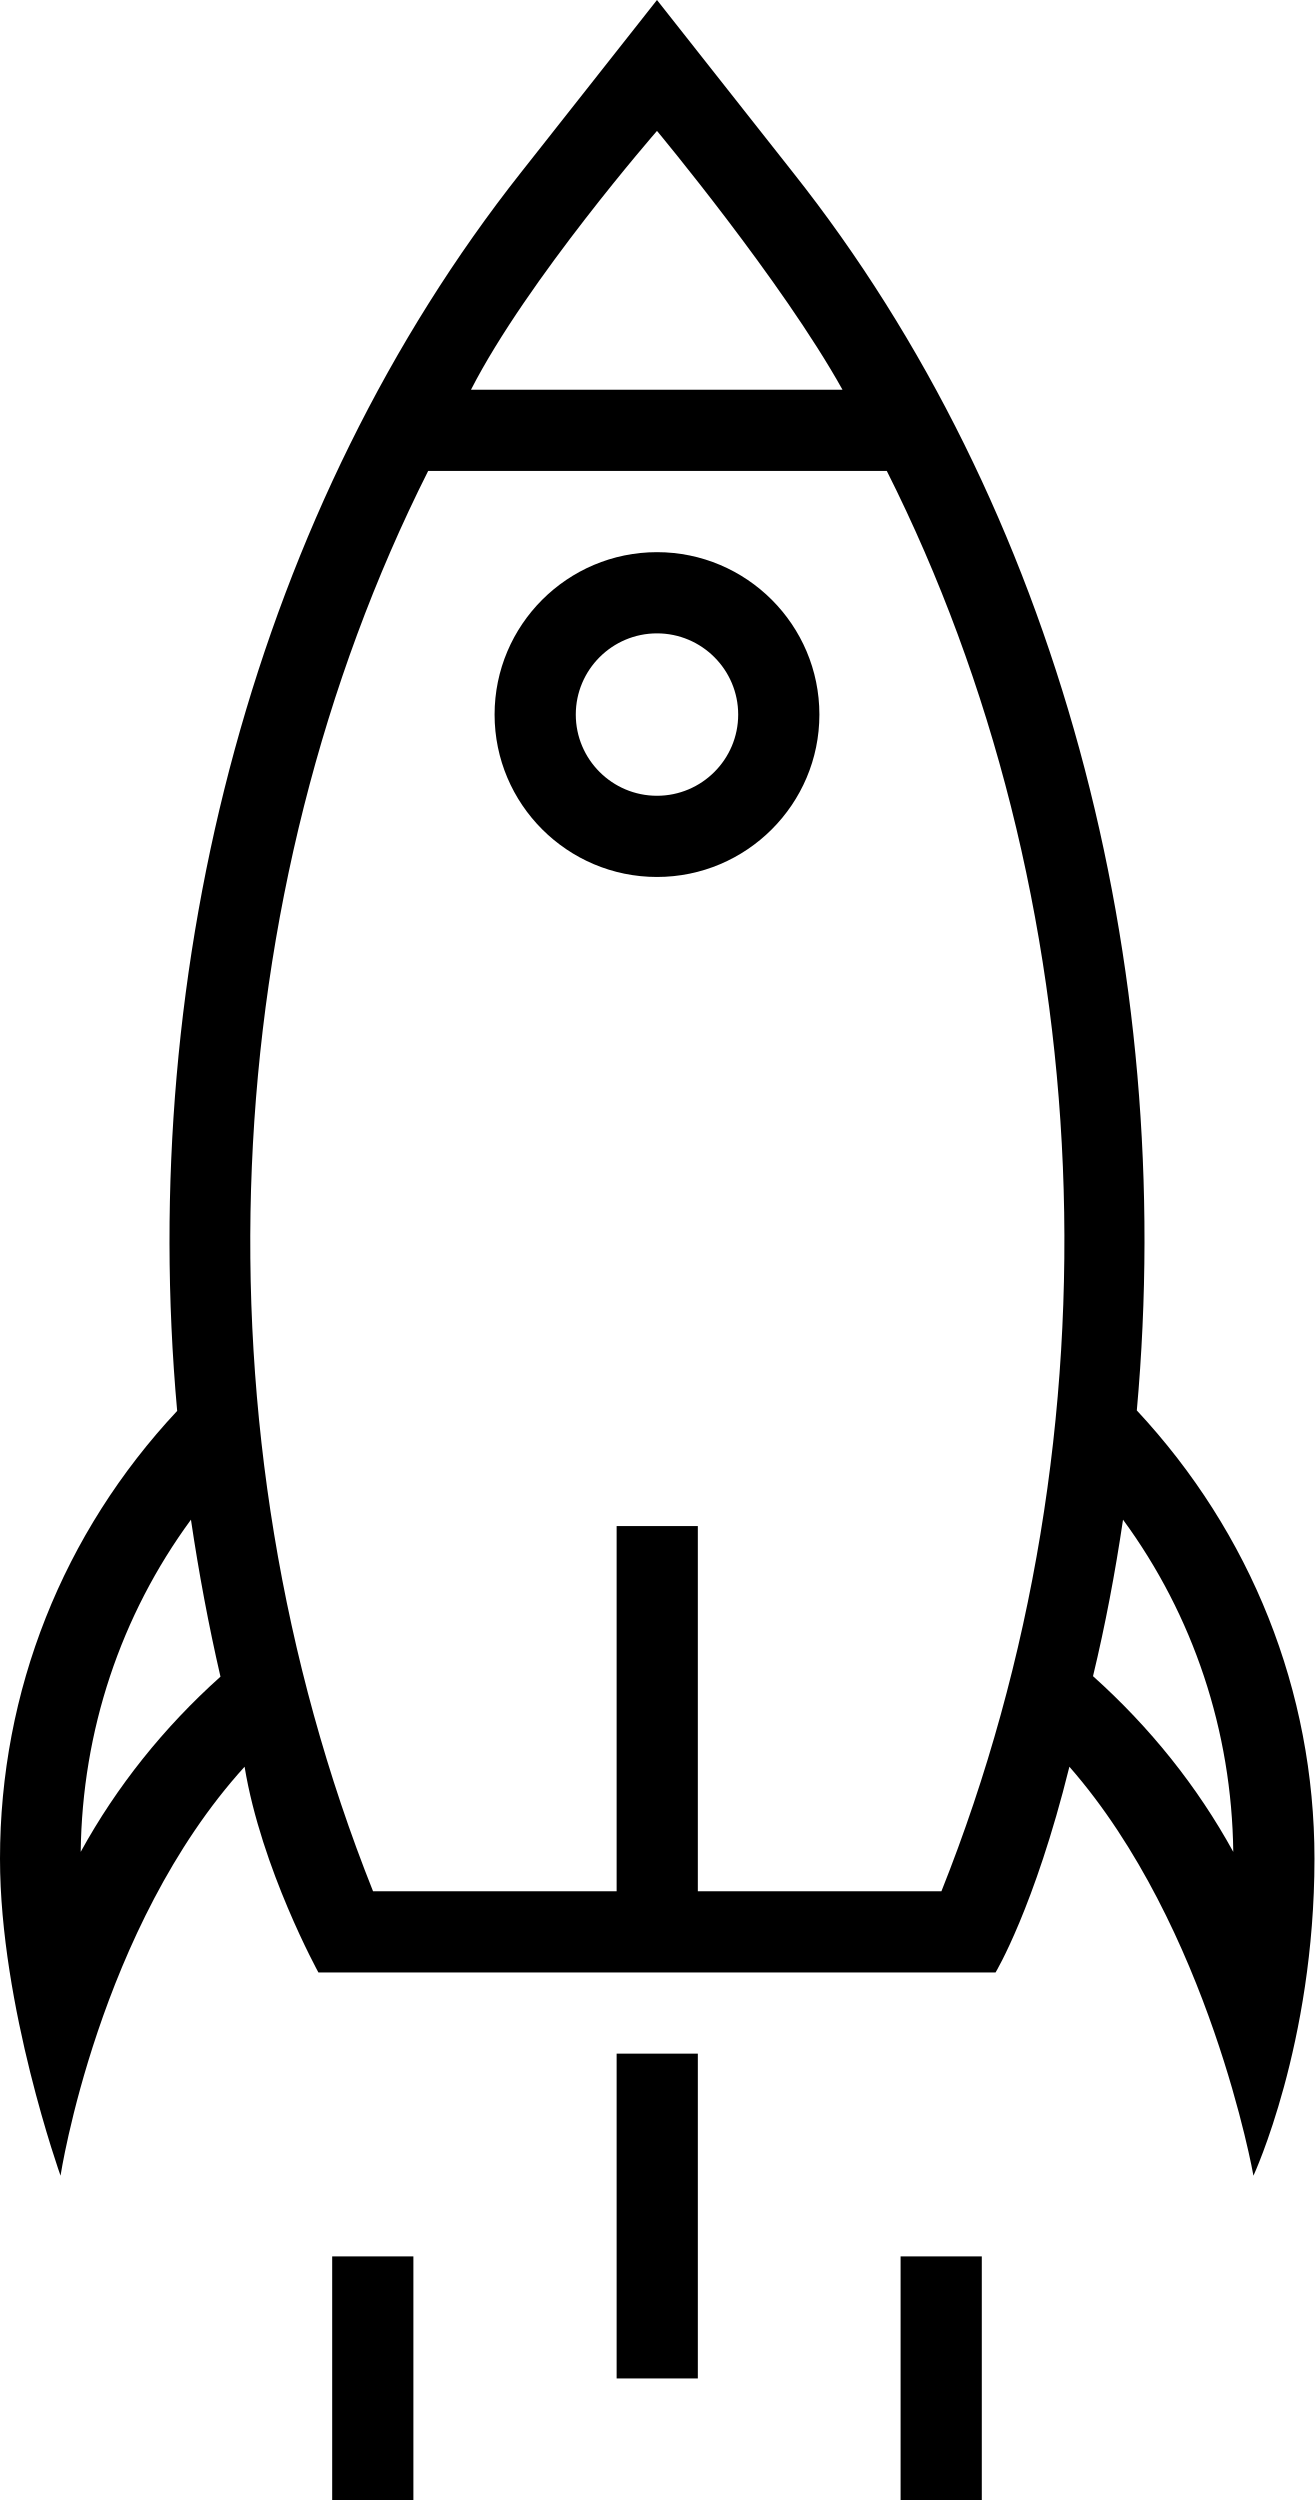
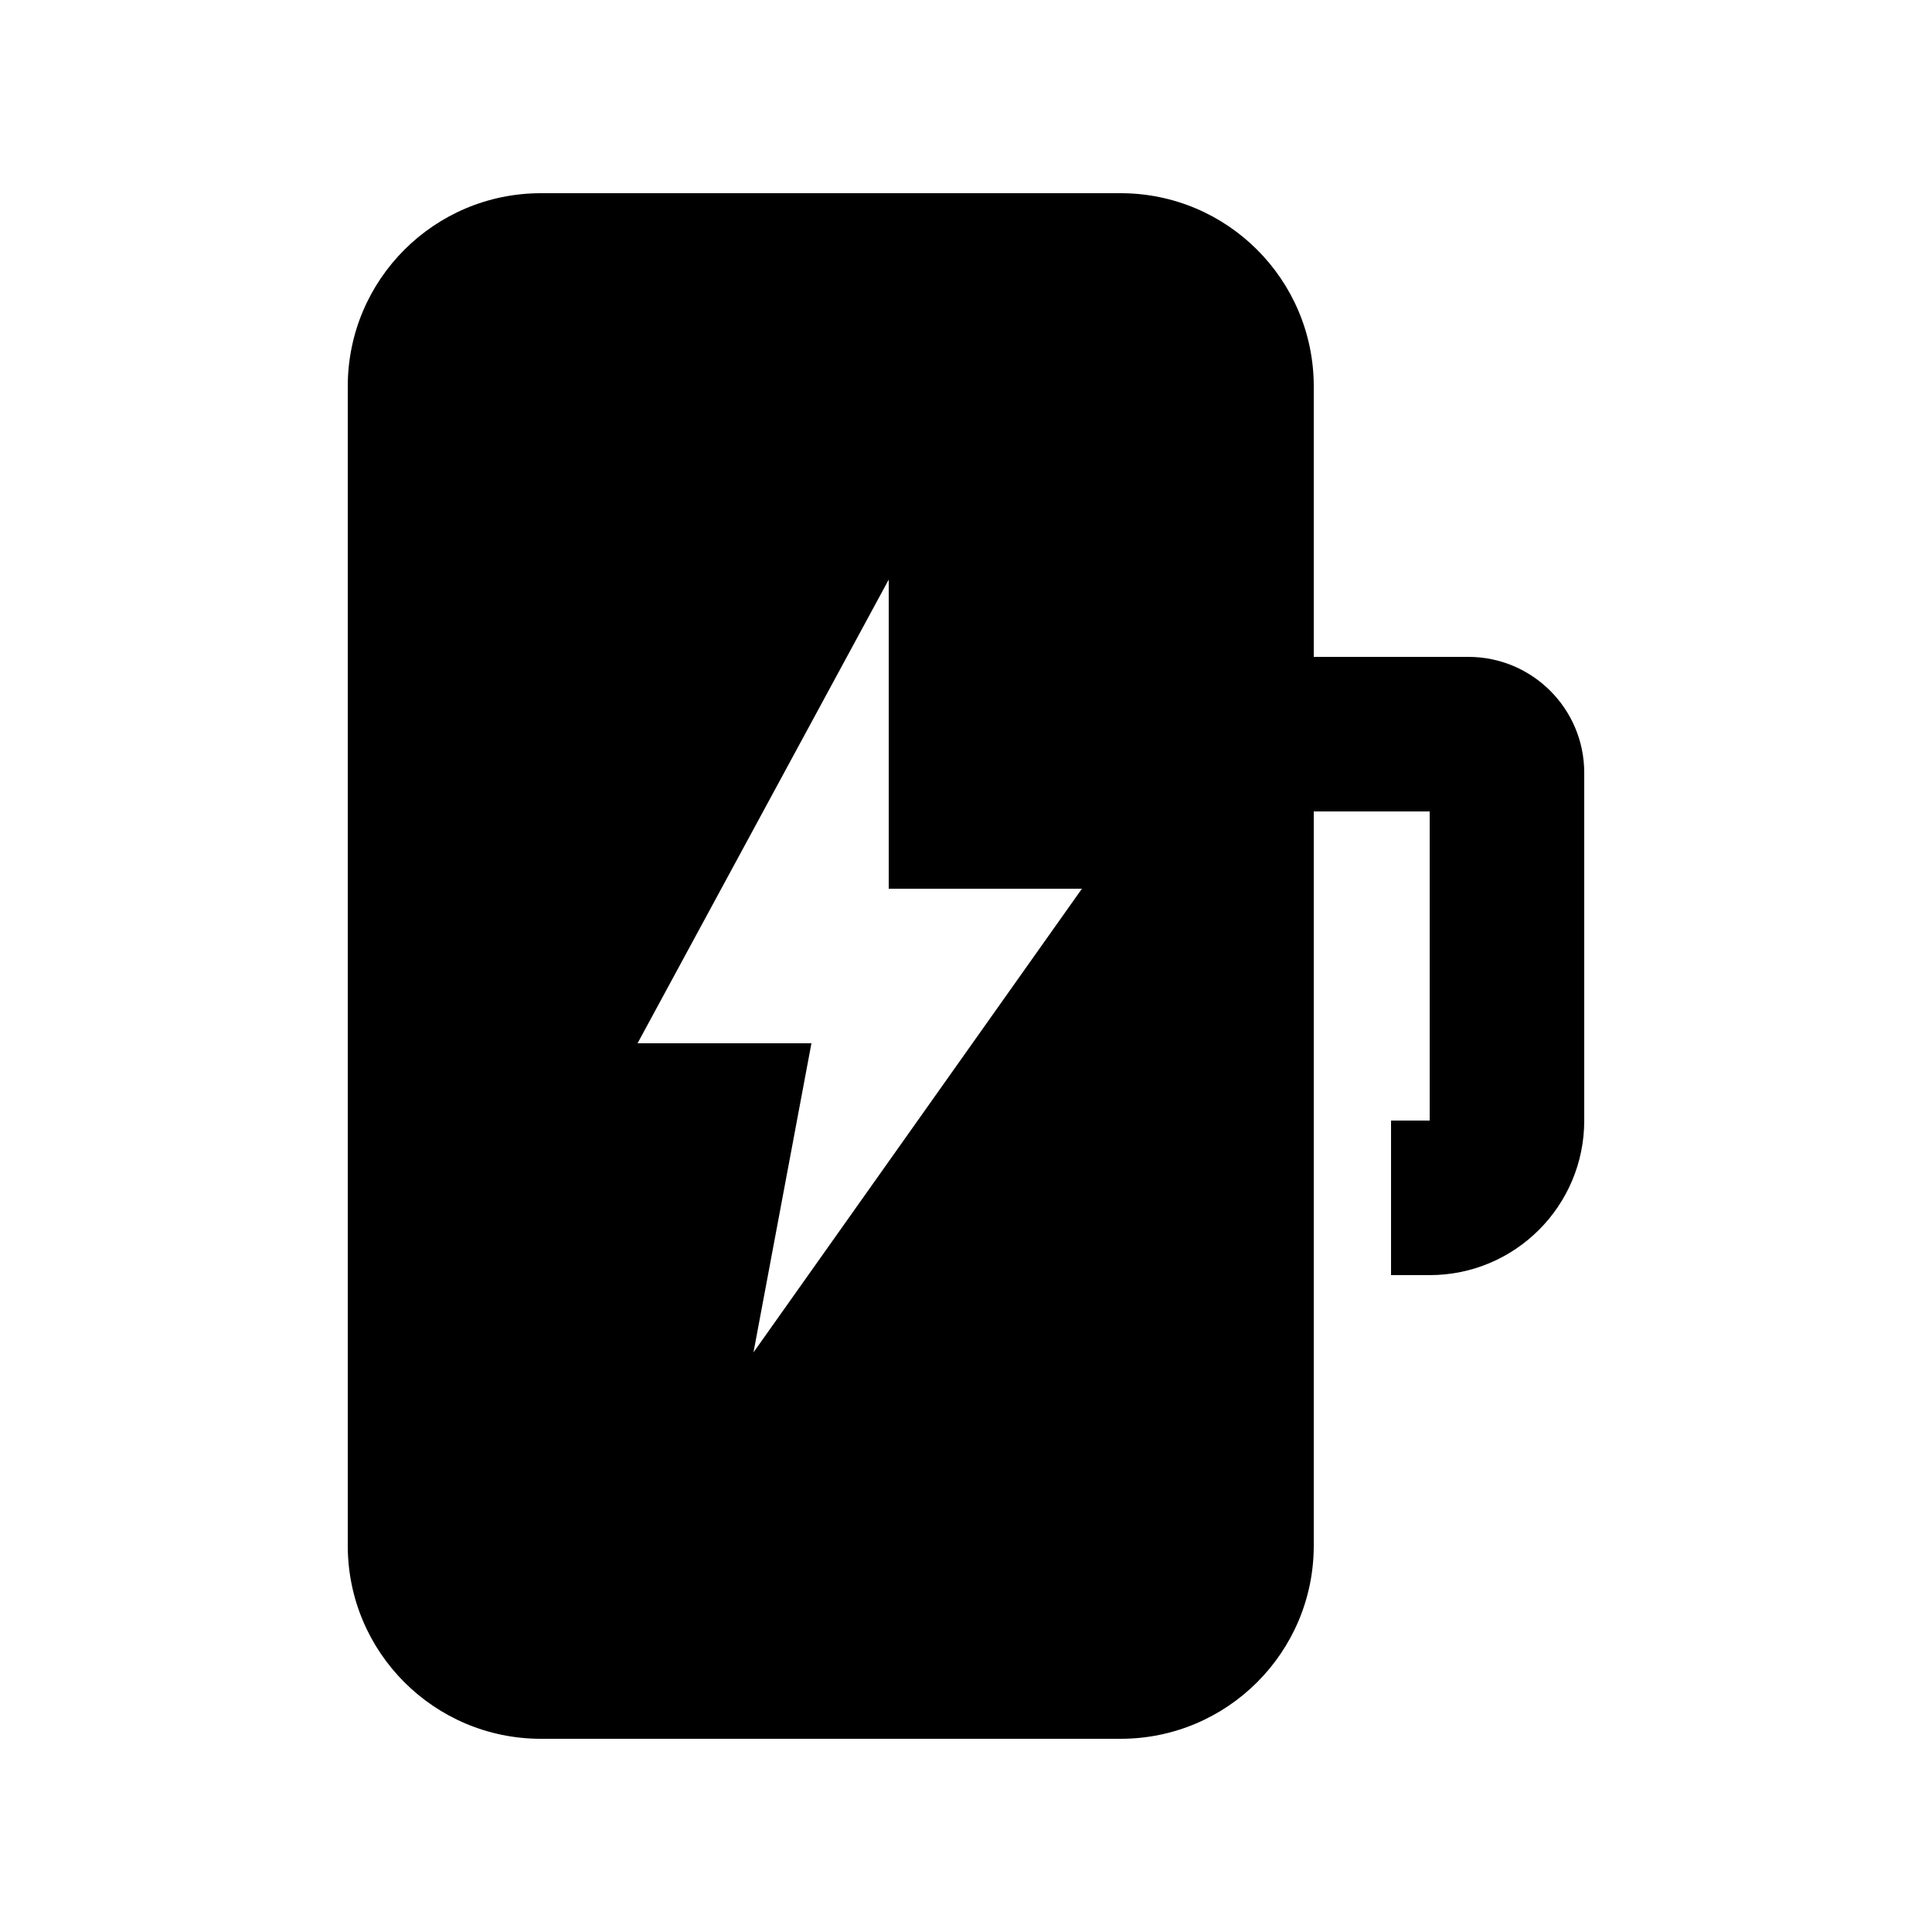
- <svg xmlns="http://www.w3.org/2000/svg" version="1.1" id="Layer_1" x="0px" y="0px" viewBox="0 0 267.1 508" style="enable-background:new 0 0 267.1 508;" xml:space="preserve">
-   <g>
-     <path d="M231,286.6c8.2-90.9-16-183.6-69.9-251.6L133.5,0l-27.6,35C52.1,103.1,27.8,195.8,36,286.7c-23.2,24.8-36,56.9-36,91   c0,30,12.3,64.4,12.3,64.4S20,391.7,49.7,359c3.4,20.7,15,41.8,15,41.8h137.6c0,0,7.9-13.1,15-41.8c28.5,32.6,37.4,83.1,37.4,83.1   s12.4-26.7,12.4-64.4C267.1,343.6,254.2,311.5,231,286.6z M16.4,376.3c0.3-24.6,8.1-48,22.4-67.5c1.6,10.8,3.6,21.5,6,31.9   C33.3,351,23.7,363,16.4,376.3z M133.5,26.6c0,0,25.4,30.5,37.7,52.6H95.7C107.1,56.9,133.5,26.6,133.5,26.6z M191.3,384.3h-49.5   v-74.2h-16.5v74.2H75.8C38.4,290.5,43.8,181.6,87,95.7h93.2C223.4,181.6,228.7,290.5,191.3,384.3z M222.1,340.6   c2.5-10.4,4.5-21,6.1-31.8c14.3,19.5,22.1,42.9,22.4,67.5C243.3,363,233.7,351,222.1,340.6z" />
-     <path d="M133.5,112.2c-18.2,0-33,14.8-33,33s14.8,33,33,33s33-14.8,33-33S151.7,112.2,133.5,112.2z M133.5,161.7   c-9.1,0-16.5-7.4-16.5-16.5s7.4-16.5,16.5-16.5s16.5,7.4,16.5,16.5S142.6,161.7,133.5,161.7z" />
-     <rect x="125.3" y="417.3" width="16.5" height="66" />
-     <rect x="183" y="458.5" width="16.5" height="49.5" />
-     <rect x="67.5" y="458.5" width="16.5" height="49.5" />
-   </g>
+ <svg xmlns="http://www.w3.org/2000/svg" viewBox="0 0 100 100">
+   <path fill="#000000" fill-rule="evenodd" d="     M28 10     h30     a10 10 0 0 1 10 10     v60     a10 10 0 0 1 -10 10     h-30     a10 10 0 0 1 -10 -10     v-60     a10 10 0 0 1 10 -10     z     M46 30     L33 54     h9     l-3 16     17-24     h-10     z   " />
+   <path fill="#000000" d="M68 34 h8 a6 6 0 0 1 6 6 v18 a8 8 0 0 1 -8 8 h-2 v-8 h2 v-16 h-6 z" />
</svg>
